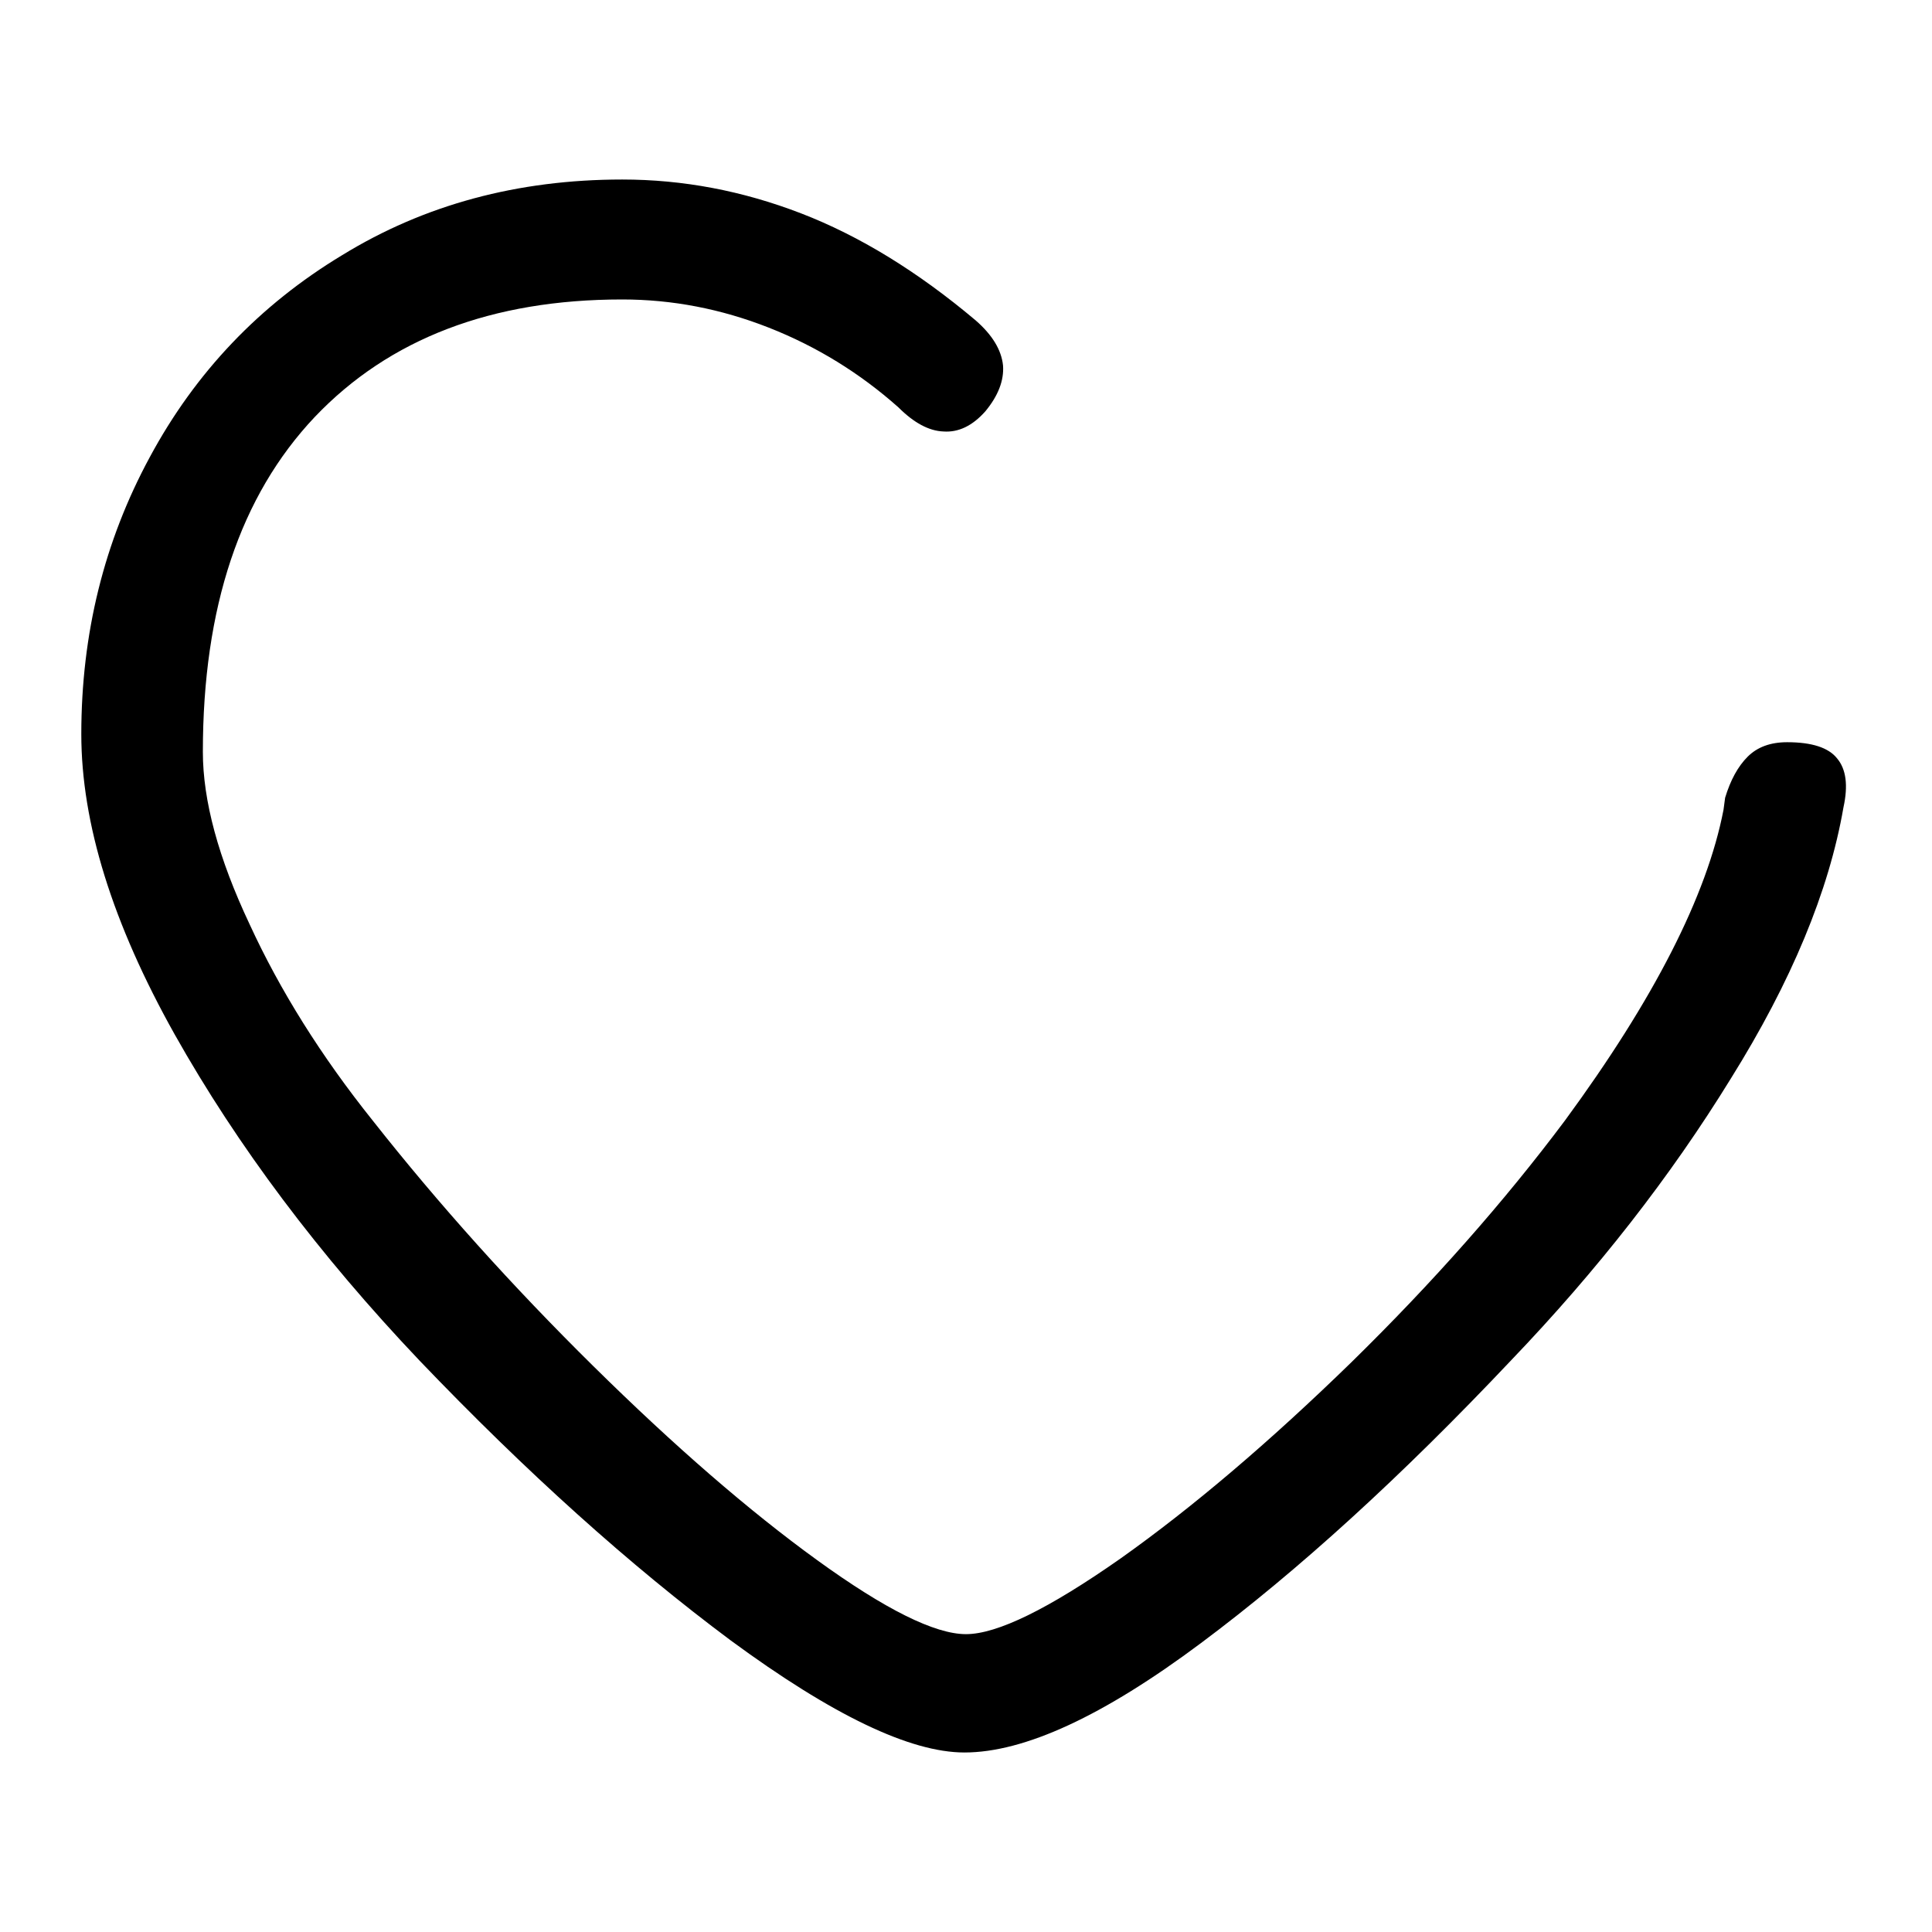
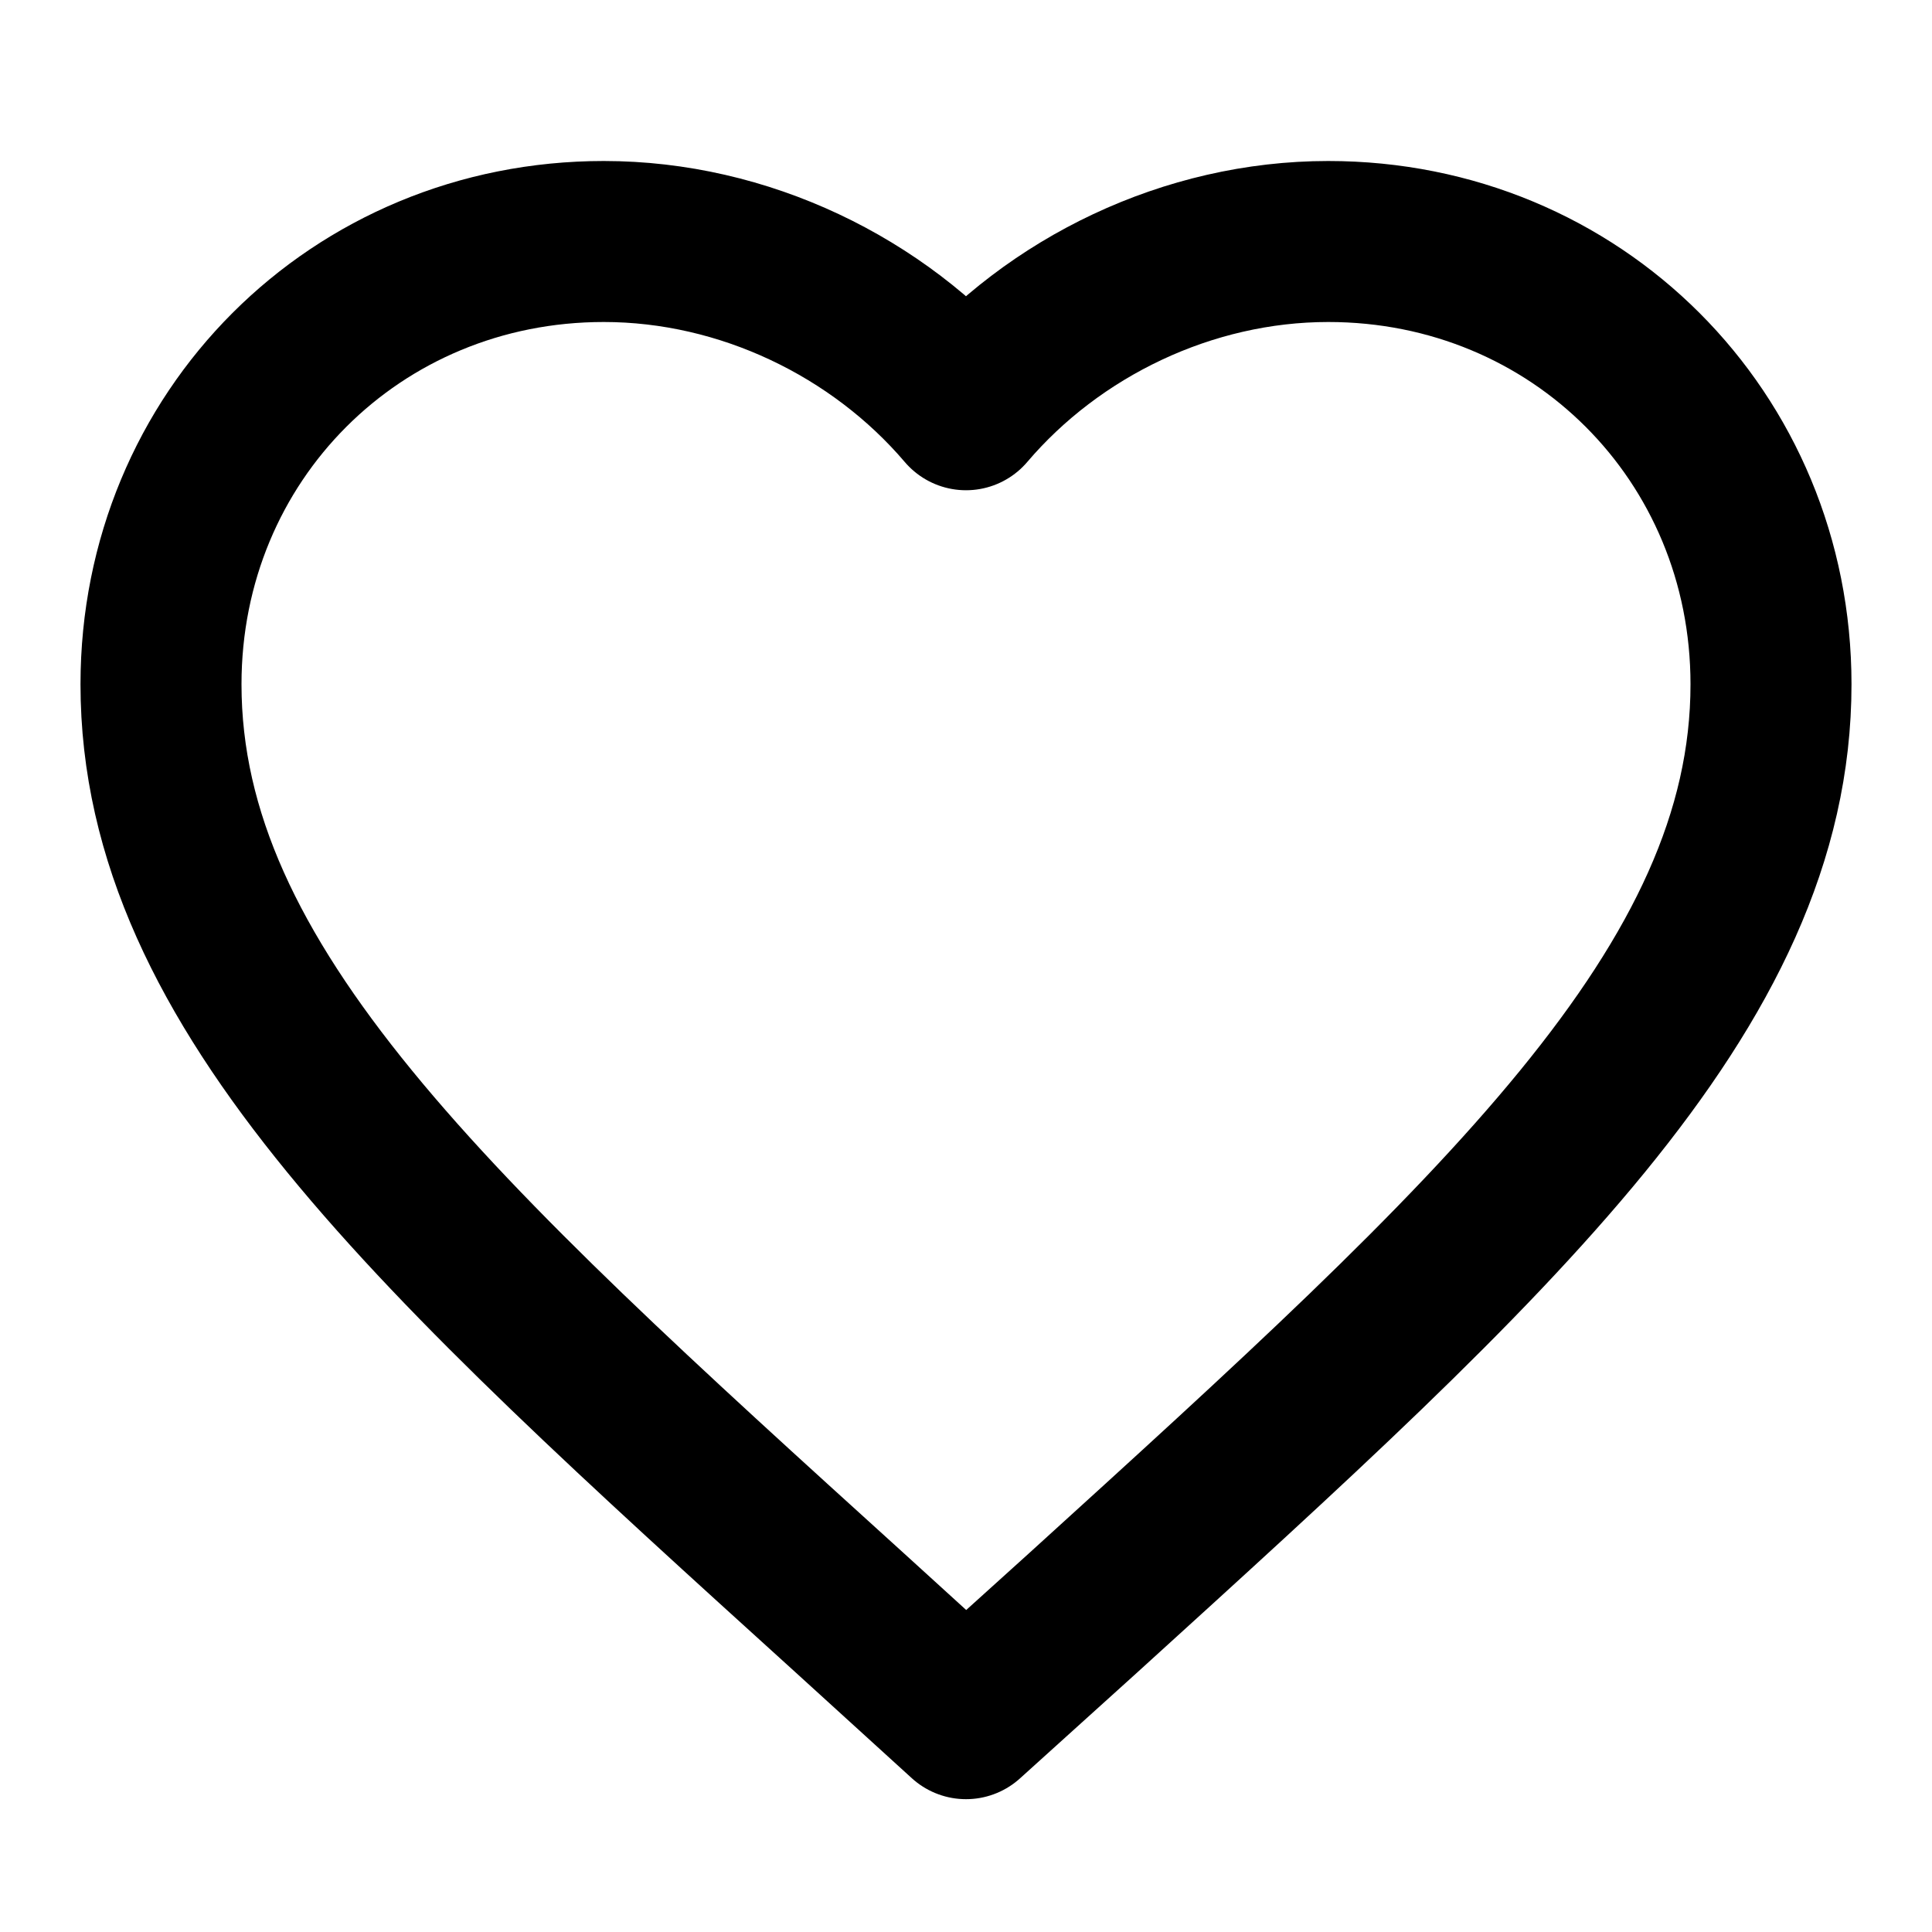
- <svg xmlns="http://www.w3.org/2000/svg" width="24" height="24">
-   <rect width="24" height="24" opacity="0" />
-   <g>
-     <path d="M12.24 5.11Q12.48 4.82 12.46 4.54Q12.43 4.25 12.12 3.98Q11.04 3.07 9.95 2.65Q8.86 2.23 7.73 2.23Q5.78 2.23 4.25 3.17Q2.71 4.1 1.86 5.68Q1.01 7.25 1.01 9.12Q1.01 10.78 2.17 12.85Q3.34 14.93 5.21 16.9Q7.2 18.98 9.08 20.38Q10.97 21.77 11.98 21.77Q13.1 21.77 14.92 20.41Q16.73 19.06 18.77 16.9Q20.38 15.22 21.5 13.4Q22.63 11.59 22.9 10.03Q22.99 9.62 22.82 9.42Q22.66 9.22 22.2 9.22Q21.89 9.22 21.71 9.4Q21.53 9.58 21.43 9.91L21.41 10.06Q21.1 11.66 19.44 13.92Q18.31 15.43 16.79 16.92Q15.26 18.41 13.92 19.36Q12.58 20.3 12 20.3Q11.42 20.3 10.15 19.38Q8.88 18.46 7.37 16.97Q5.86 15.48 4.63 13.92Q3.67 12.72 3.1 11.48Q2.52 10.25 2.52 9.34Q2.52 6.65 3.91 5.18Q5.3 3.72 7.73 3.72Q8.66 3.72 9.55 4.07Q10.44 4.42 11.16 5.06Q11.45 5.35 11.72 5.36Q12 5.38 12.24 5.11Z" fill="rgba(0,0,0,1)" />
-   </g>
+ <svg xmlns="http://www.w3.org/2000/svg" width="24" height="24" viewBox="0 0 24 24" fill="none">
+   <path d="M12 21.35L10.55 20.03C5.4 15.36 2 12.28 2 8.5C2 5.42 4.42 3 7.5 3C9.24 3 10.91 3.81 12 5.09C13.09 3.81 14.76 3 16.5 3C19.58 3 22 5.42 22 8.5C22 12.28 18.6 15.36 13.45 20.04L12 21.35Z" stroke="#000000" stroke-width="2" stroke-linejoin="round" />
</svg>
